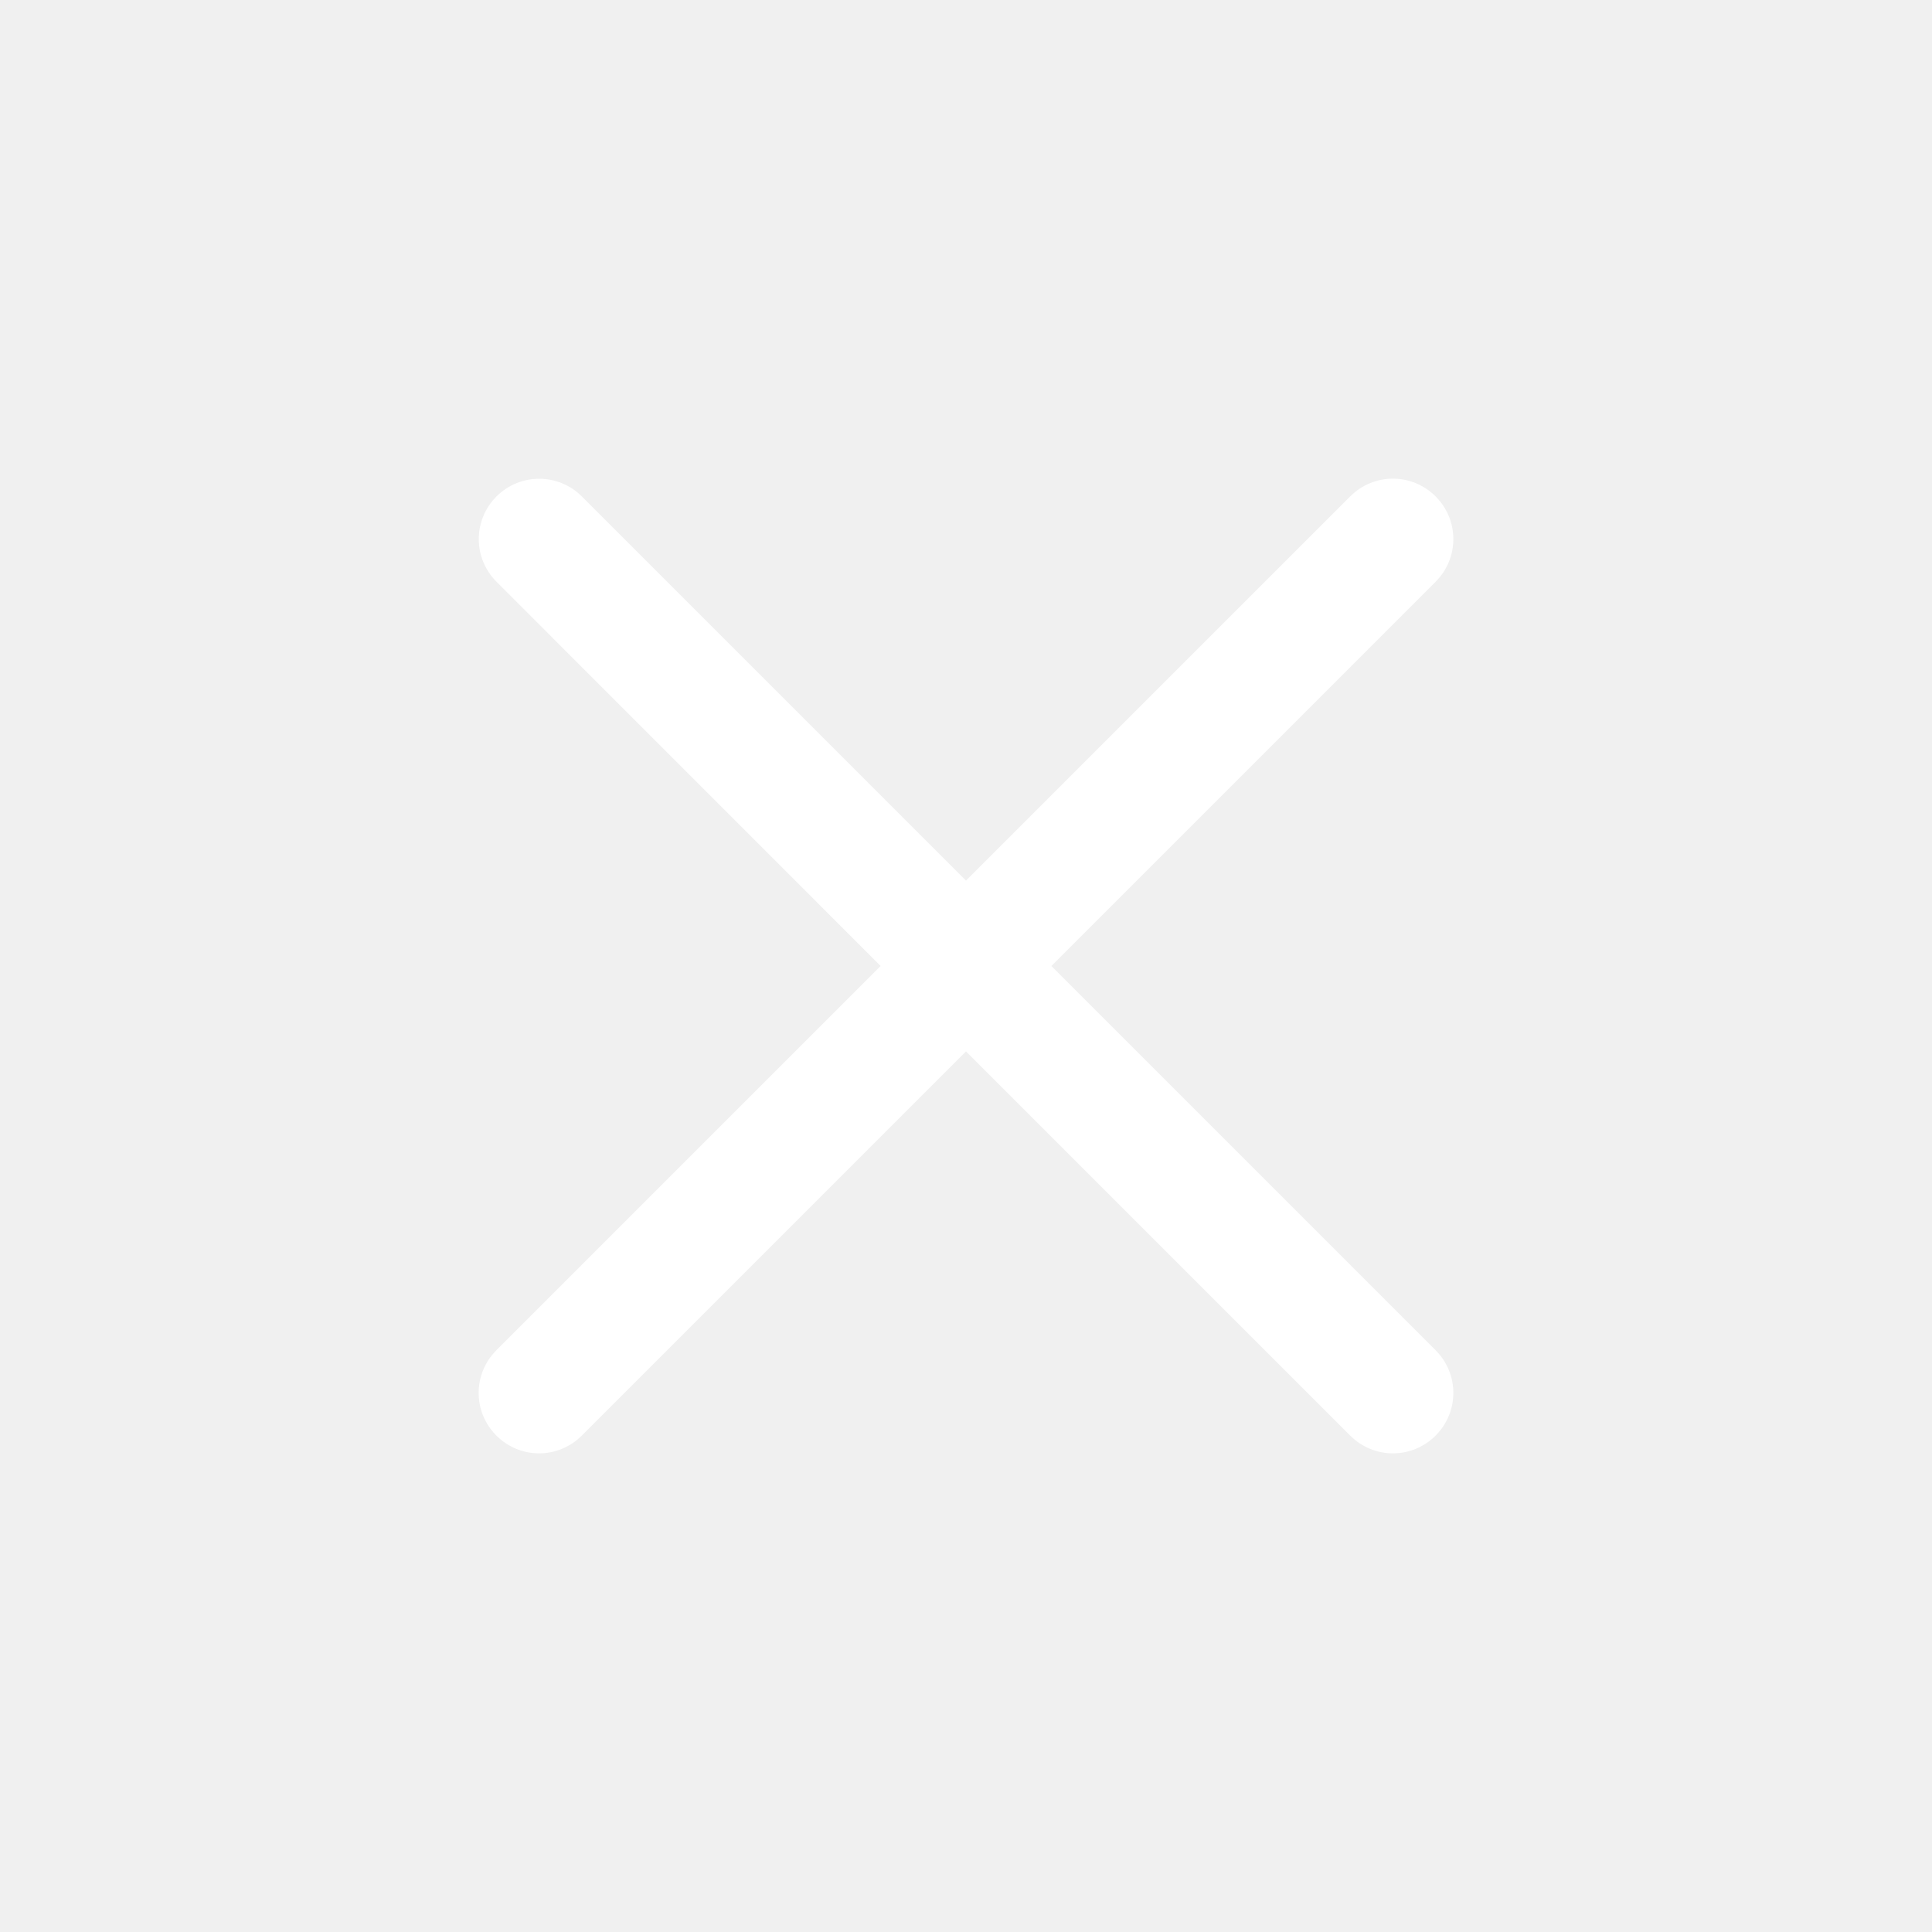
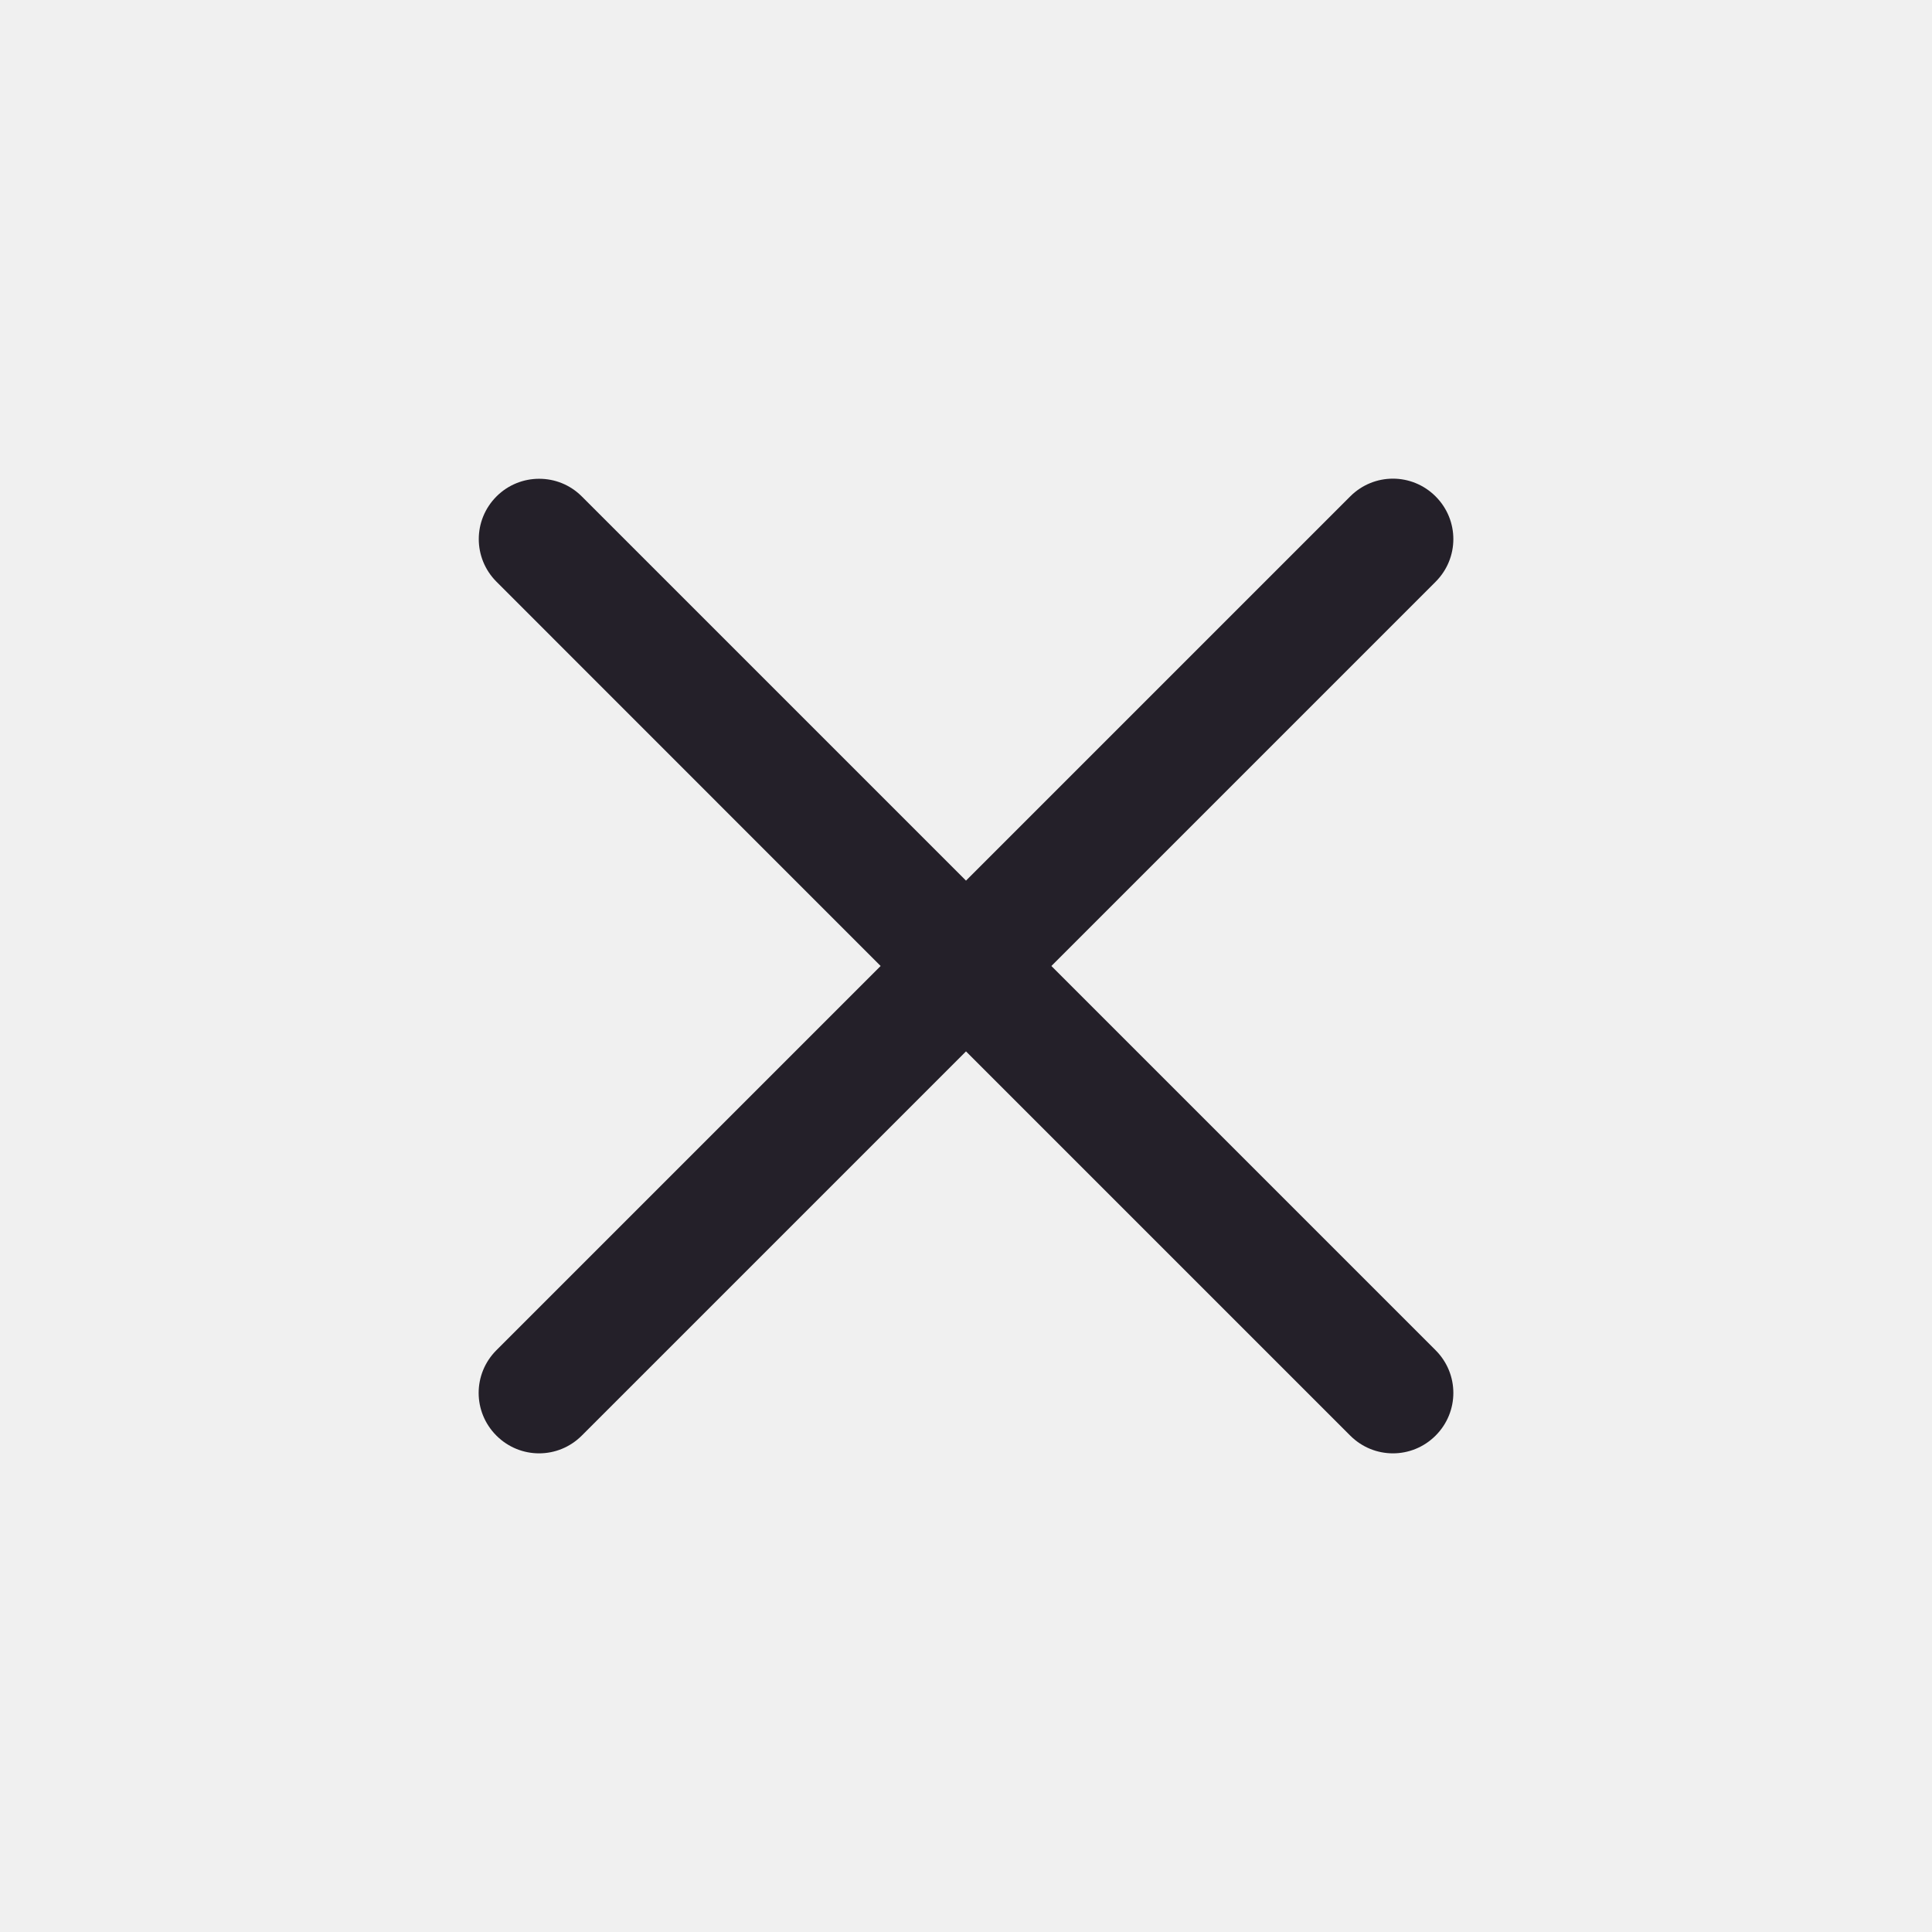
<svg xmlns="http://www.w3.org/2000/svg" width="16" height="16" viewBox="0 0 16 16" version="1.1" id="svg824">
  <defs id="defs5" />
-   <path d="m 4.465,3.965 c -0.128,0 -0.256,0.049 -0.353,0.146 -0.196,0.196 -0.196,0.511 0,0.707 L 7.293,8 l -3.182,3.182 c -0.196,0.196 -0.196,0.511 0,0.707 0.196,0.196 0.511,0.196 0.707,0 l 3.182,-3.182 3.182,3.182 c 0.196,0.196 0.511,0.196 0.707,0 0.196,-0.196 0.196,-0.511 0,-0.707 L 8.707,8 l 3.182,-3.182 c 0.196,-0.196 0.196,-0.511 0,-0.707 -0.196,-0.196 -0.511,-0.196 -0.707,0 l -3.182,3.182 -3.182,-3.182 C 4.72,4.013 4.593,3.965 4.465,3.965 Z" id="path2928" style="fill:#ffffff" />
+   <path d="m 4.465,3.965 c -0.128,0 -0.256,0.049 -0.353,0.146 -0.196,0.196 -0.196,0.511 0,0.707 L 7.293,8 l -3.182,3.182 c -0.196,0.196 -0.196,0.511 0,0.707 0.196,0.196 0.511,0.196 0.707,0 l 3.182,-3.182 3.182,3.182 c 0.196,0.196 0.511,0.196 0.707,0 0.196,-0.196 0.196,-0.511 0,-0.707 L 8.707,8 l 3.182,-3.182 c 0.196,-0.196 0.196,-0.511 0,-0.707 -0.196,-0.196 -0.511,-0.196 -0.707,0 l -3.182,3.182 -3.182,-3.182 C 4.72,4.013 4.593,3.965 4.465,3.965 Z" id="path2928" style="fill:#242029" />
</svg>
